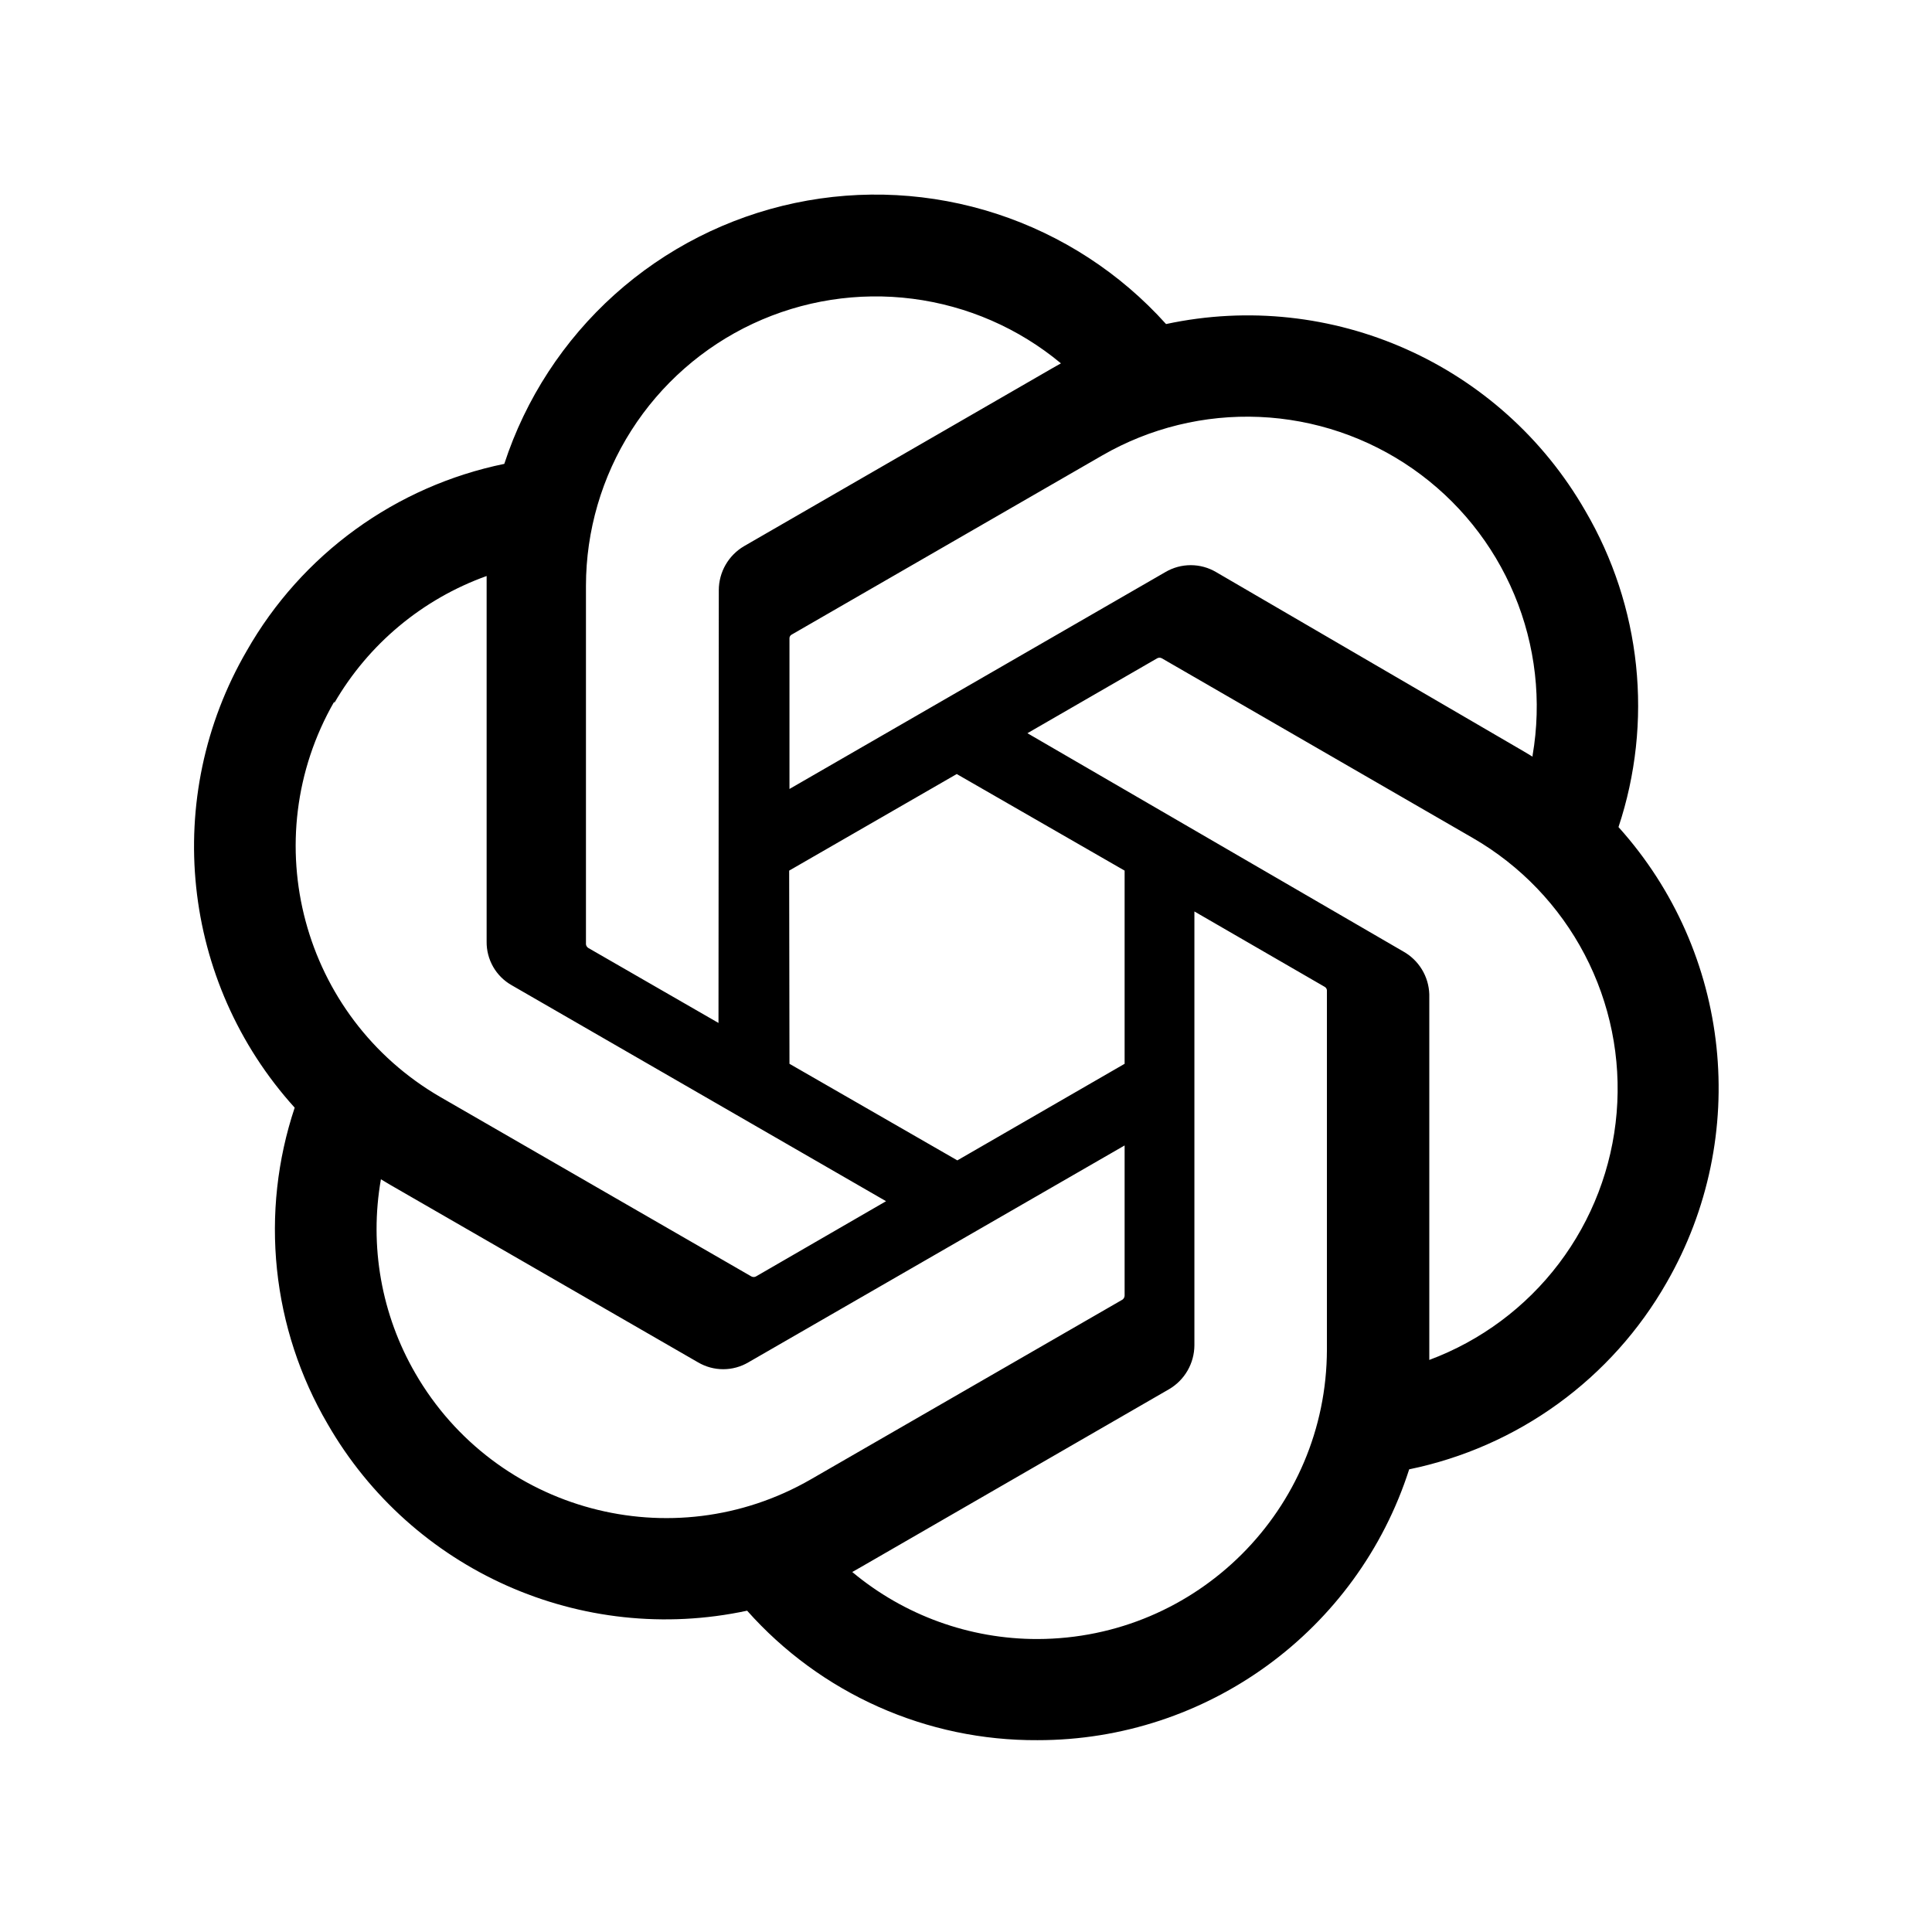
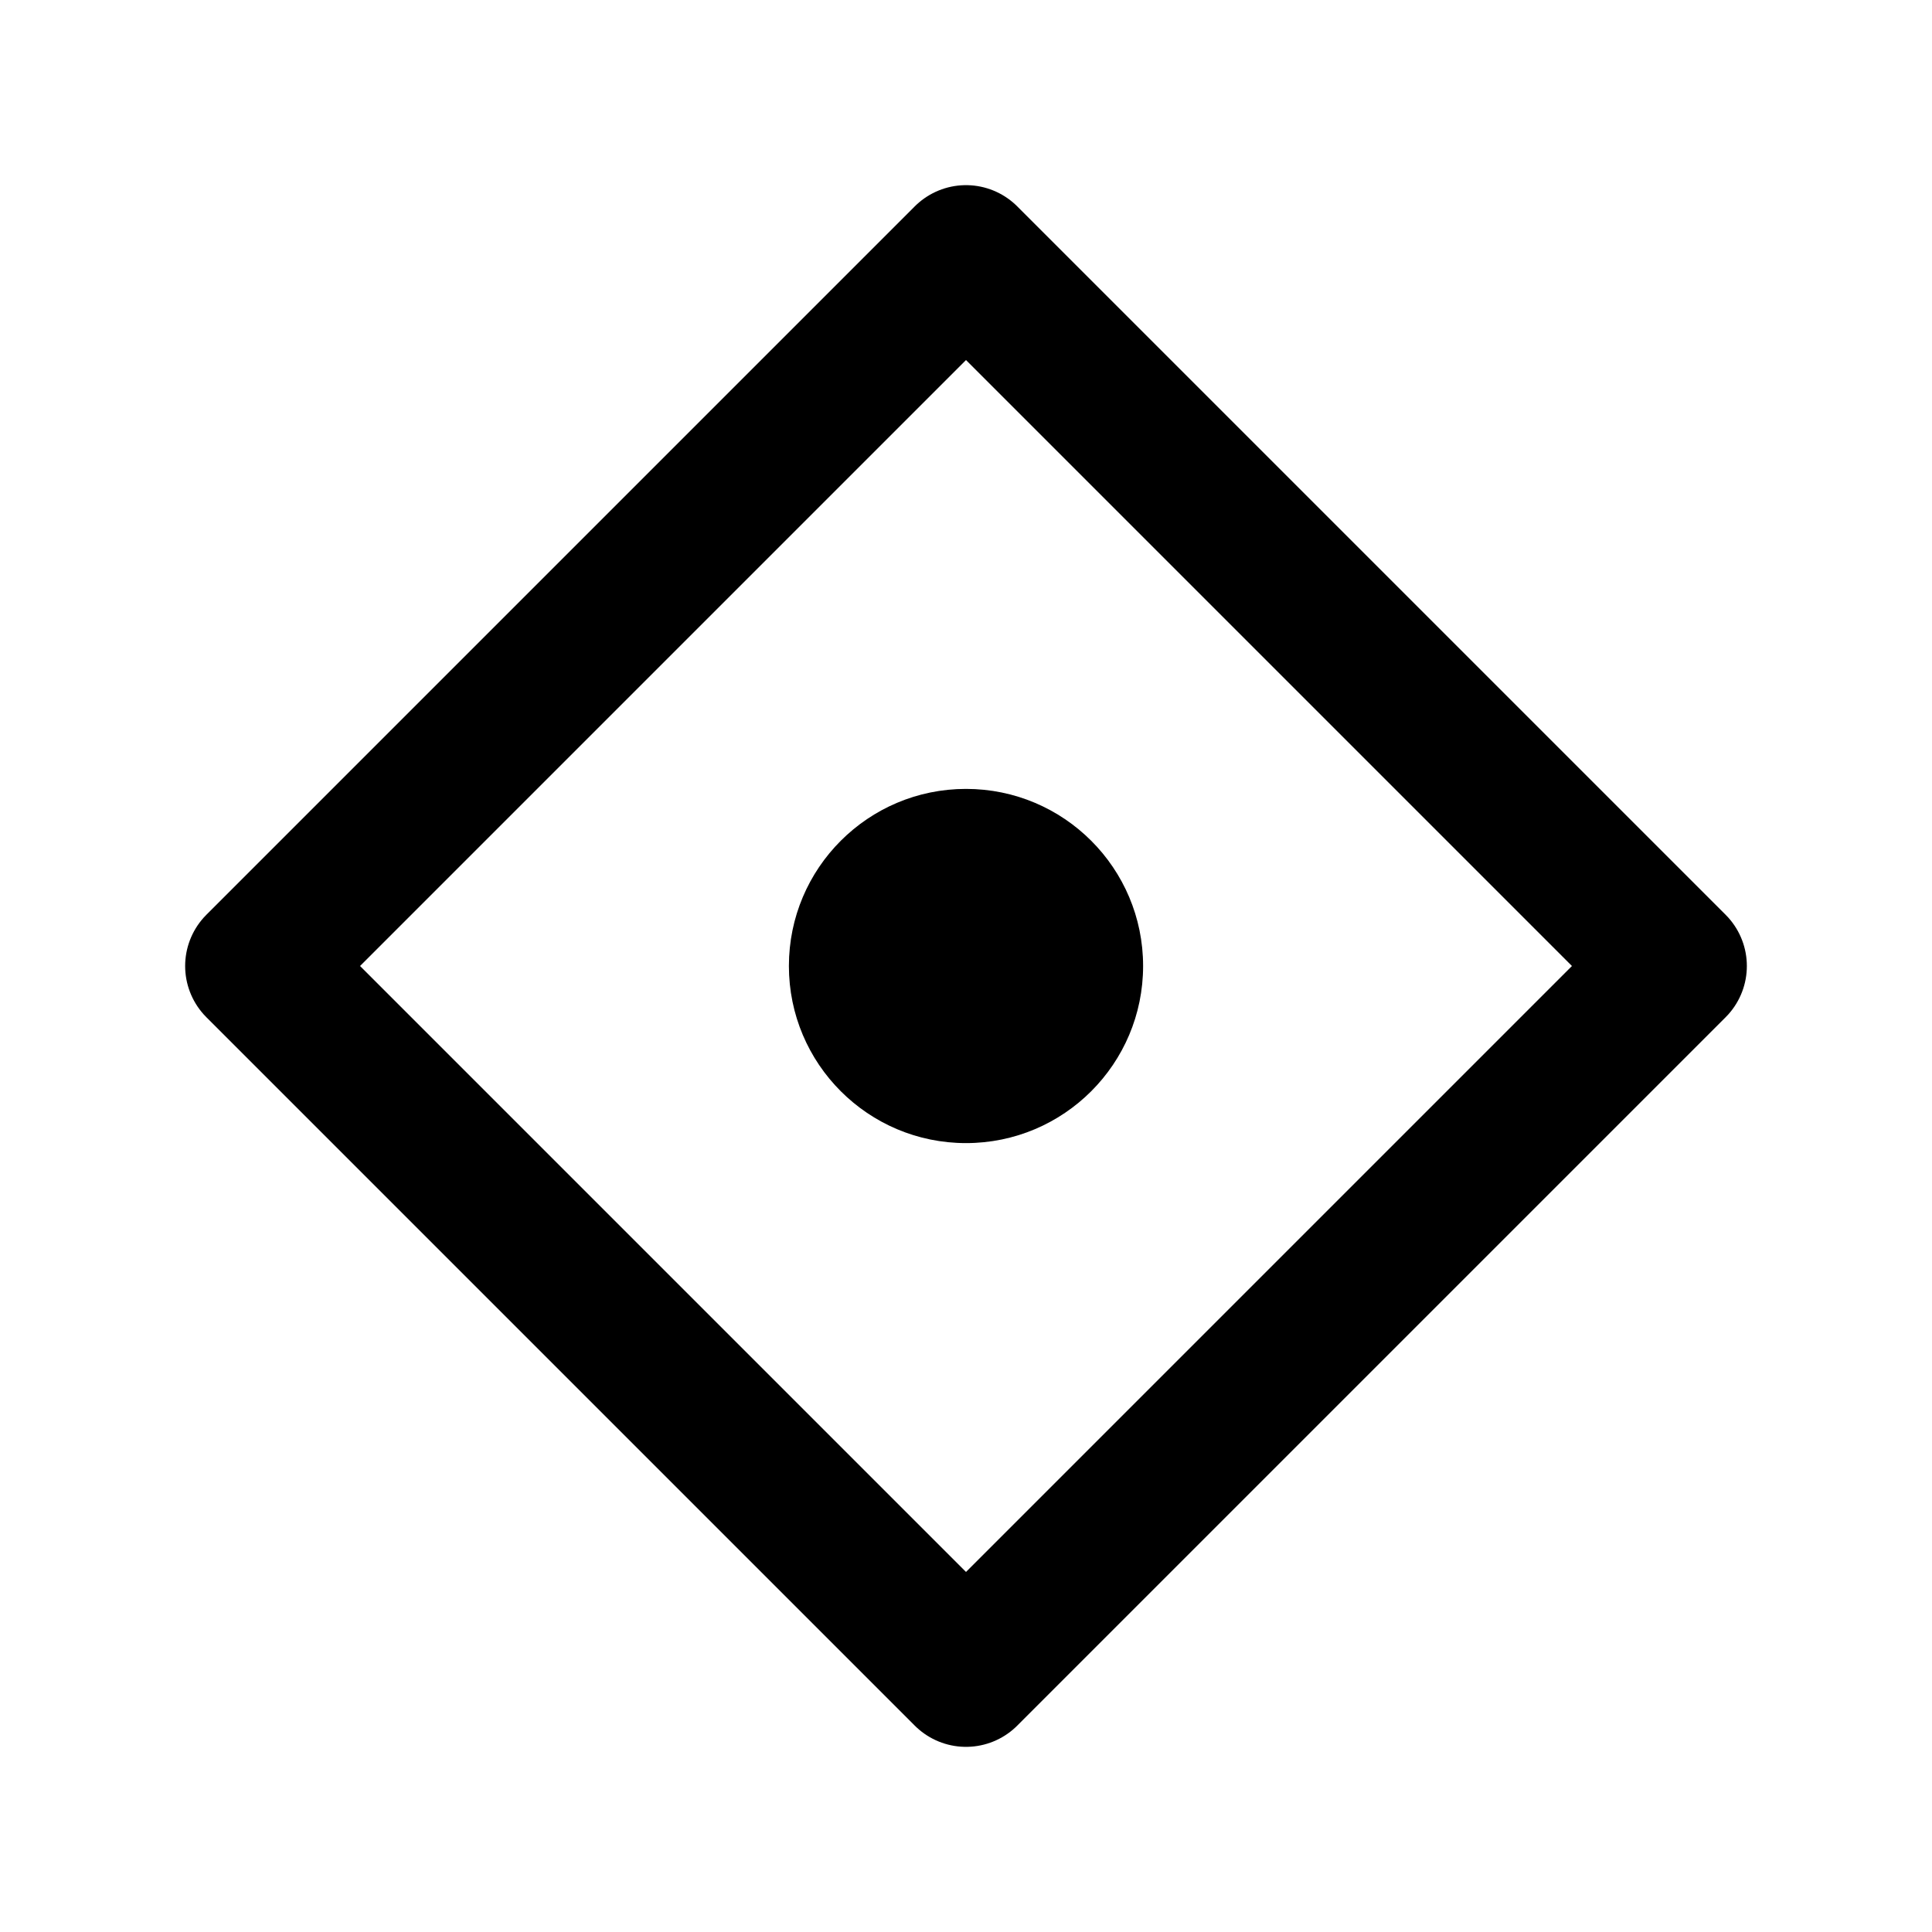
- <svg xmlns="http://www.w3.org/2000/svg" width="100" height="100" viewBox="0 0 100 100" fill="none">
-   <path d="M83.773 42.809C84.668 40.115 84.977 37.261 84.681 34.438C84.384 31.616 83.489 28.889 82.054 26.439C77.691 18.844 68.92 14.937 60.355 16.773C57.983 14.134 54.959 12.167 51.586 11.067C48.214 9.968 44.611 9.775 41.14 10.508C37.669 11.242 34.453 12.876 31.813 15.245C29.174 17.616 27.204 20.638 26.102 24.01C23.321 24.581 20.694 25.738 18.396 27.405C16.098 29.072 14.182 31.21 12.777 33.677C8.365 41.261 9.367 50.827 15.253 57.333C14.355 60.025 14.042 62.878 14.336 65.701C14.63 68.524 15.523 71.252 16.956 73.702C21.325 81.3 30.101 85.207 38.671 83.369C40.555 85.49 42.871 87.186 45.462 88.342C48.054 89.498 50.862 90.087 53.7 90.071C62.479 90.079 70.257 84.411 72.939 76.052C75.72 75.48 78.347 74.323 80.645 72.656C82.943 70.989 84.859 68.851 86.265 66.385C90.623 58.815 89.617 49.3 83.773 42.809ZM53.7 84.836C50.196 84.841 46.801 83.613 44.112 81.366L44.585 81.098L60.512 71.904C60.909 71.672 61.238 71.34 61.467 70.942C61.697 70.544 61.819 70.093 61.822 69.633V47.177L68.555 51.072C68.623 51.106 68.669 51.171 68.681 51.246V69.854C68.664 78.121 61.967 84.818 53.7 84.836ZM21.498 71.084C19.74 68.05 19.109 64.493 19.716 61.039L20.189 61.322L36.132 70.516C36.527 70.748 36.976 70.87 37.433 70.87C37.891 70.87 38.34 70.748 38.734 70.516L58.21 59.288V67.063C58.208 67.103 58.197 67.142 58.178 67.178C58.159 67.213 58.132 67.244 58.1 67.268L41.967 76.572C34.798 80.702 25.639 78.246 21.498 71.084ZM17.303 36.39C19.072 33.336 21.866 31.006 25.188 29.814V48.738C25.182 49.195 25.299 49.645 25.526 50.042C25.753 50.439 26.083 50.767 26.481 50.993L45.862 62.174L39.128 66.069C39.092 66.088 39.051 66.098 39.01 66.098C38.969 66.098 38.928 66.088 38.892 66.069L22.791 56.781C15.636 52.634 13.182 43.482 17.303 36.311V36.39ZM72.624 49.243L53.179 37.951L59.898 34.072C59.934 34.052 59.975 34.042 60.016 34.042C60.057 34.042 60.098 34.052 60.134 34.072L76.236 43.376C78.697 44.797 80.704 46.888 82.022 49.407C83.34 51.925 83.914 54.766 83.677 57.599C83.441 60.431 82.404 63.138 80.687 65.403C78.97 67.668 76.644 69.397 73.98 70.39V51.466C73.966 51.01 73.834 50.565 73.596 50.175C73.358 49.785 73.023 49.464 72.624 49.243ZM79.326 39.166L78.853 38.882L62.941 29.609C62.544 29.376 62.092 29.253 61.632 29.253C61.172 29.253 60.72 29.376 60.323 29.609L40.863 40.837V33.063C40.859 33.023 40.865 32.983 40.882 32.947C40.899 32.911 40.925 32.88 40.958 32.858L57.059 23.569C59.526 22.148 62.348 21.458 65.193 21.581C68.038 21.704 70.79 22.635 73.125 24.264C75.461 25.894 77.284 28.154 78.382 30.782C79.481 33.41 79.808 36.296 79.326 39.102V39.166H79.326ZM37.189 52.948L30.455 49.069C30.421 49.049 30.392 49.021 30.371 48.988C30.349 48.956 30.334 48.919 30.329 48.88V30.319C30.332 27.471 31.147 24.684 32.676 22.282C34.206 19.881 36.387 17.964 38.966 16.756C41.545 15.549 44.414 15.101 47.238 15.464C50.062 15.827 52.725 16.986 54.914 18.807L54.441 19.075L38.513 28.269C38.117 28.501 37.788 28.833 37.558 29.231C37.329 29.629 37.207 30.08 37.205 30.54L37.189 52.949V52.948ZM40.847 45.063L49.521 40.064L58.21 45.063V55.062L49.552 60.061L40.863 55.062L40.847 45.063Z" fill="currentColor" />
+ <svg xmlns="http://www.w3.org/2000/svg" viewBox="0 0 24 24" width="100%" height="100%" fill="none" stroke="currentColor" stroke-width="1.8" stroke-linecap="round" stroke-linejoin="round" aria-hidden="true" focusable="false">
+   <path d="M12 3.2 20.8 12 12 20.8 3.2 12Z" />
+   <circle cx="12" cy="12" r="2.2" fill="currentColor" stroke="none" />
</svg>
